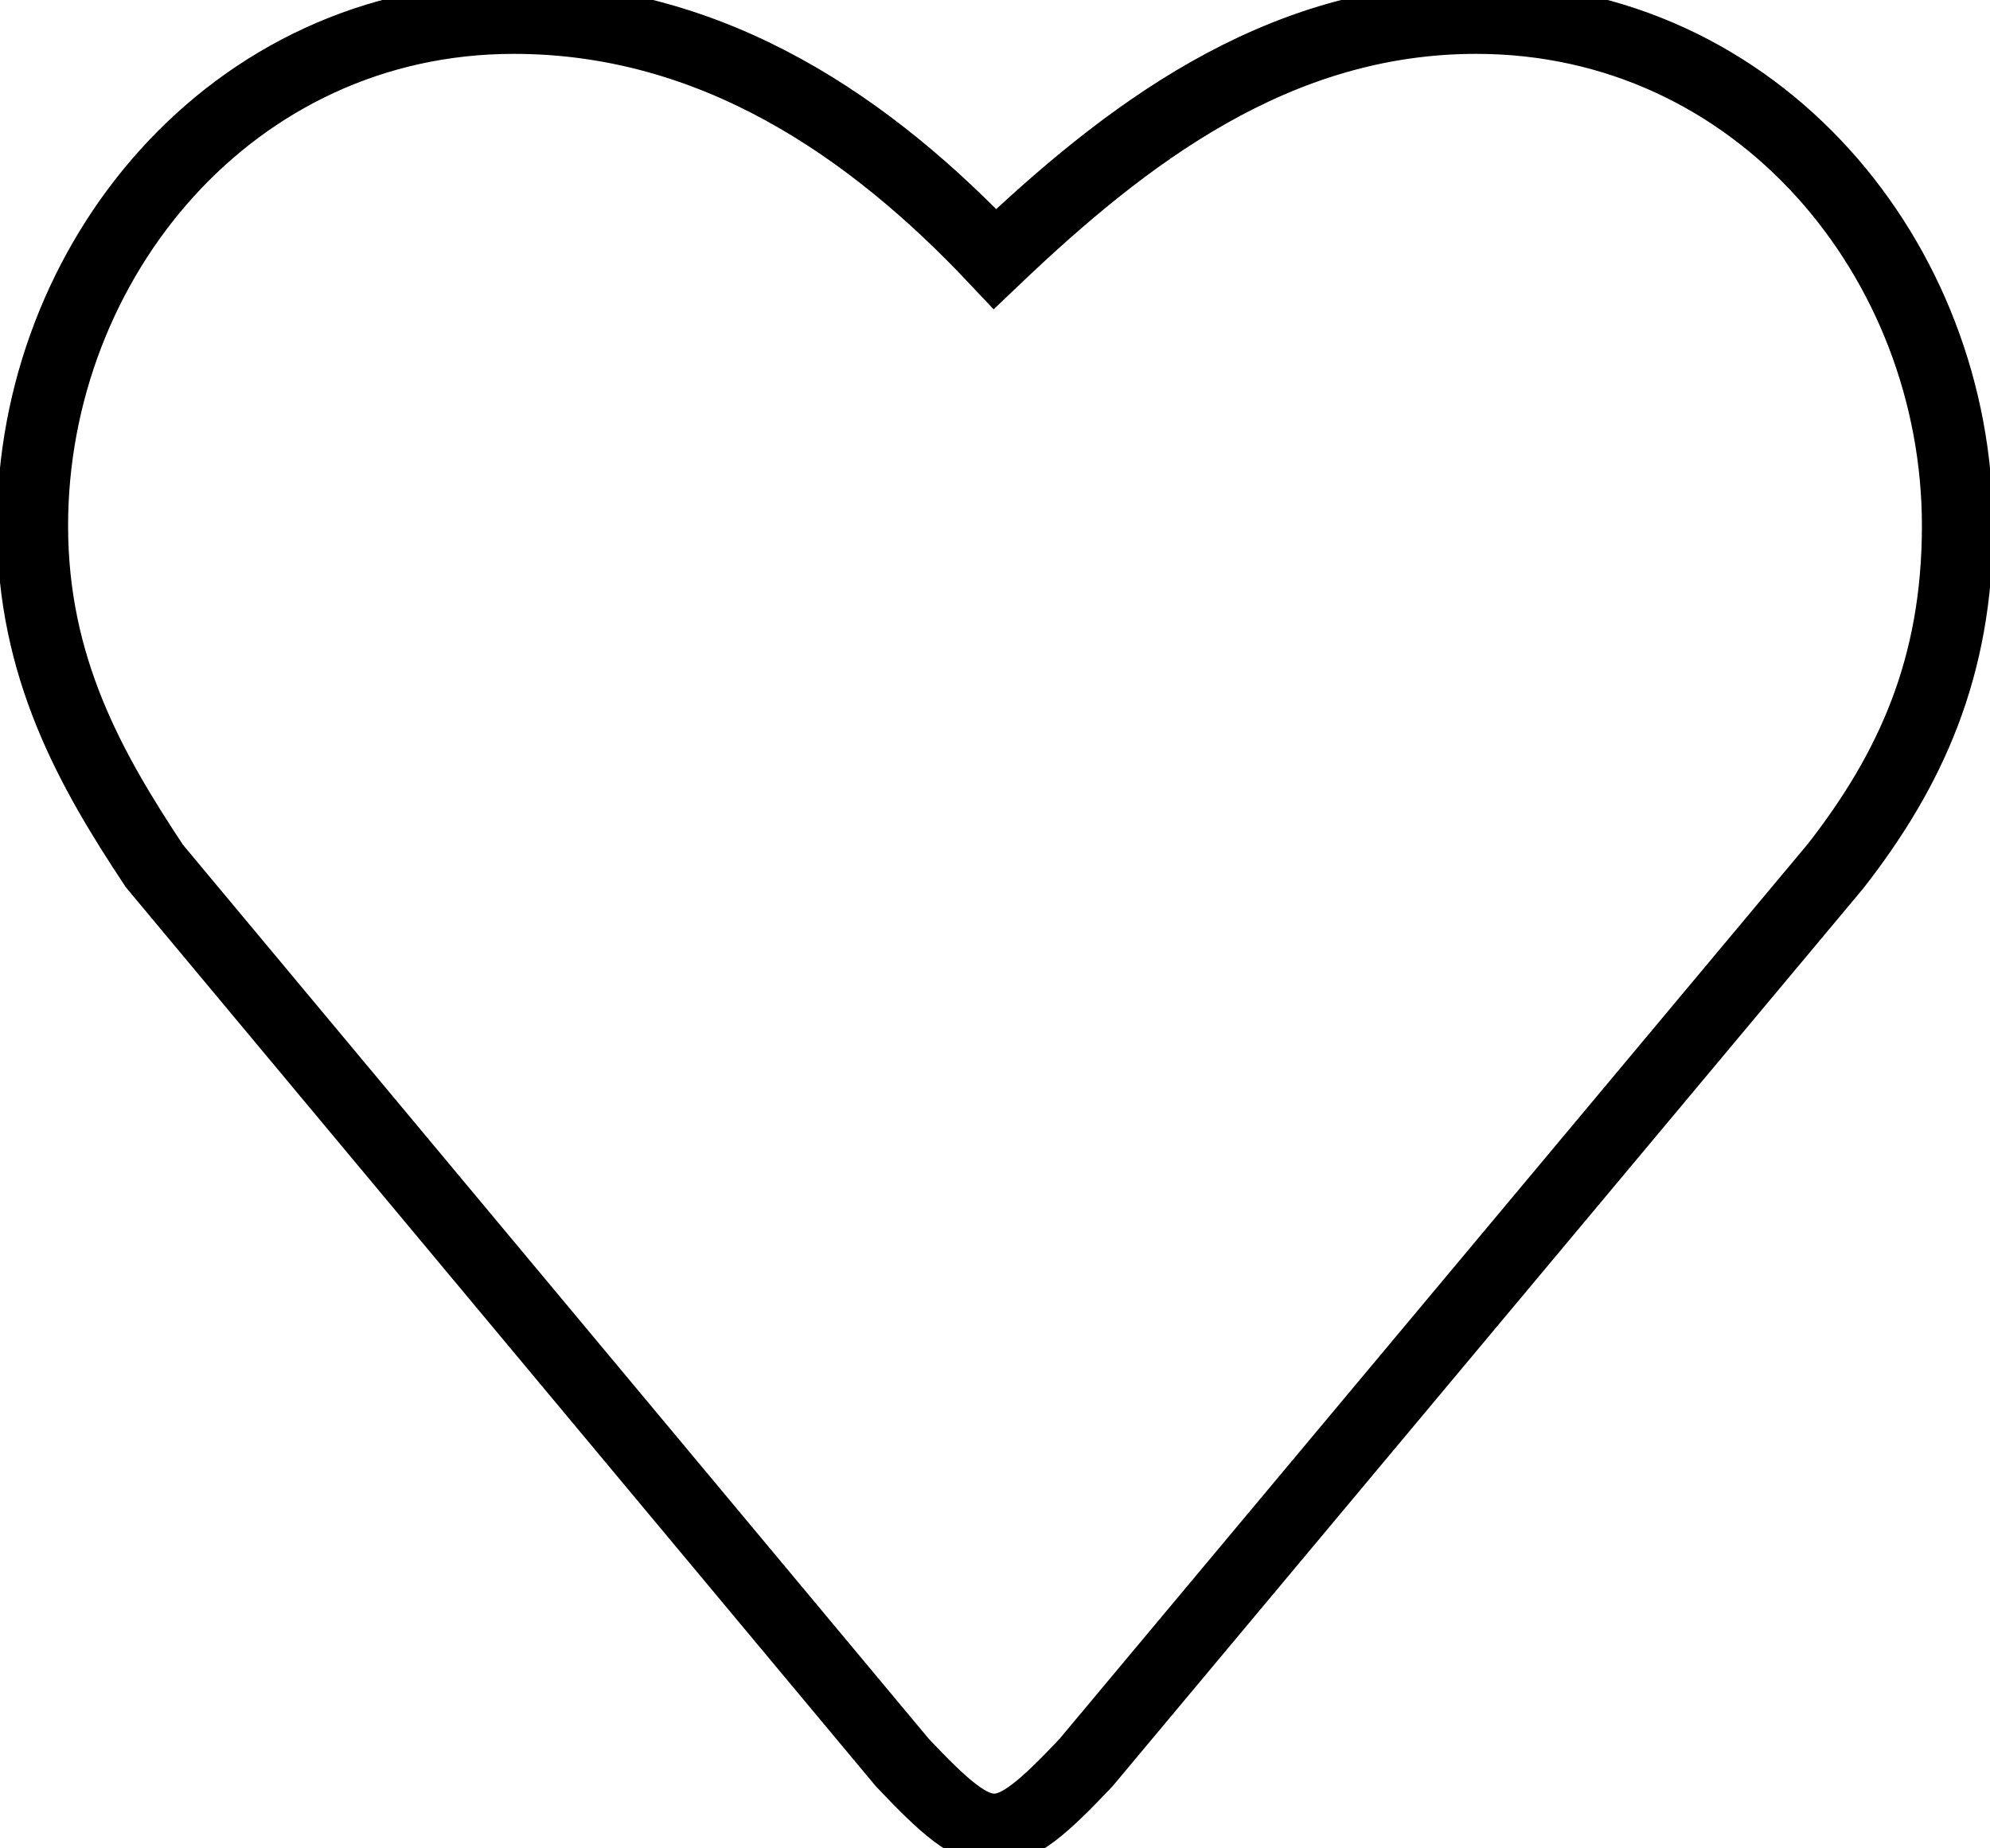
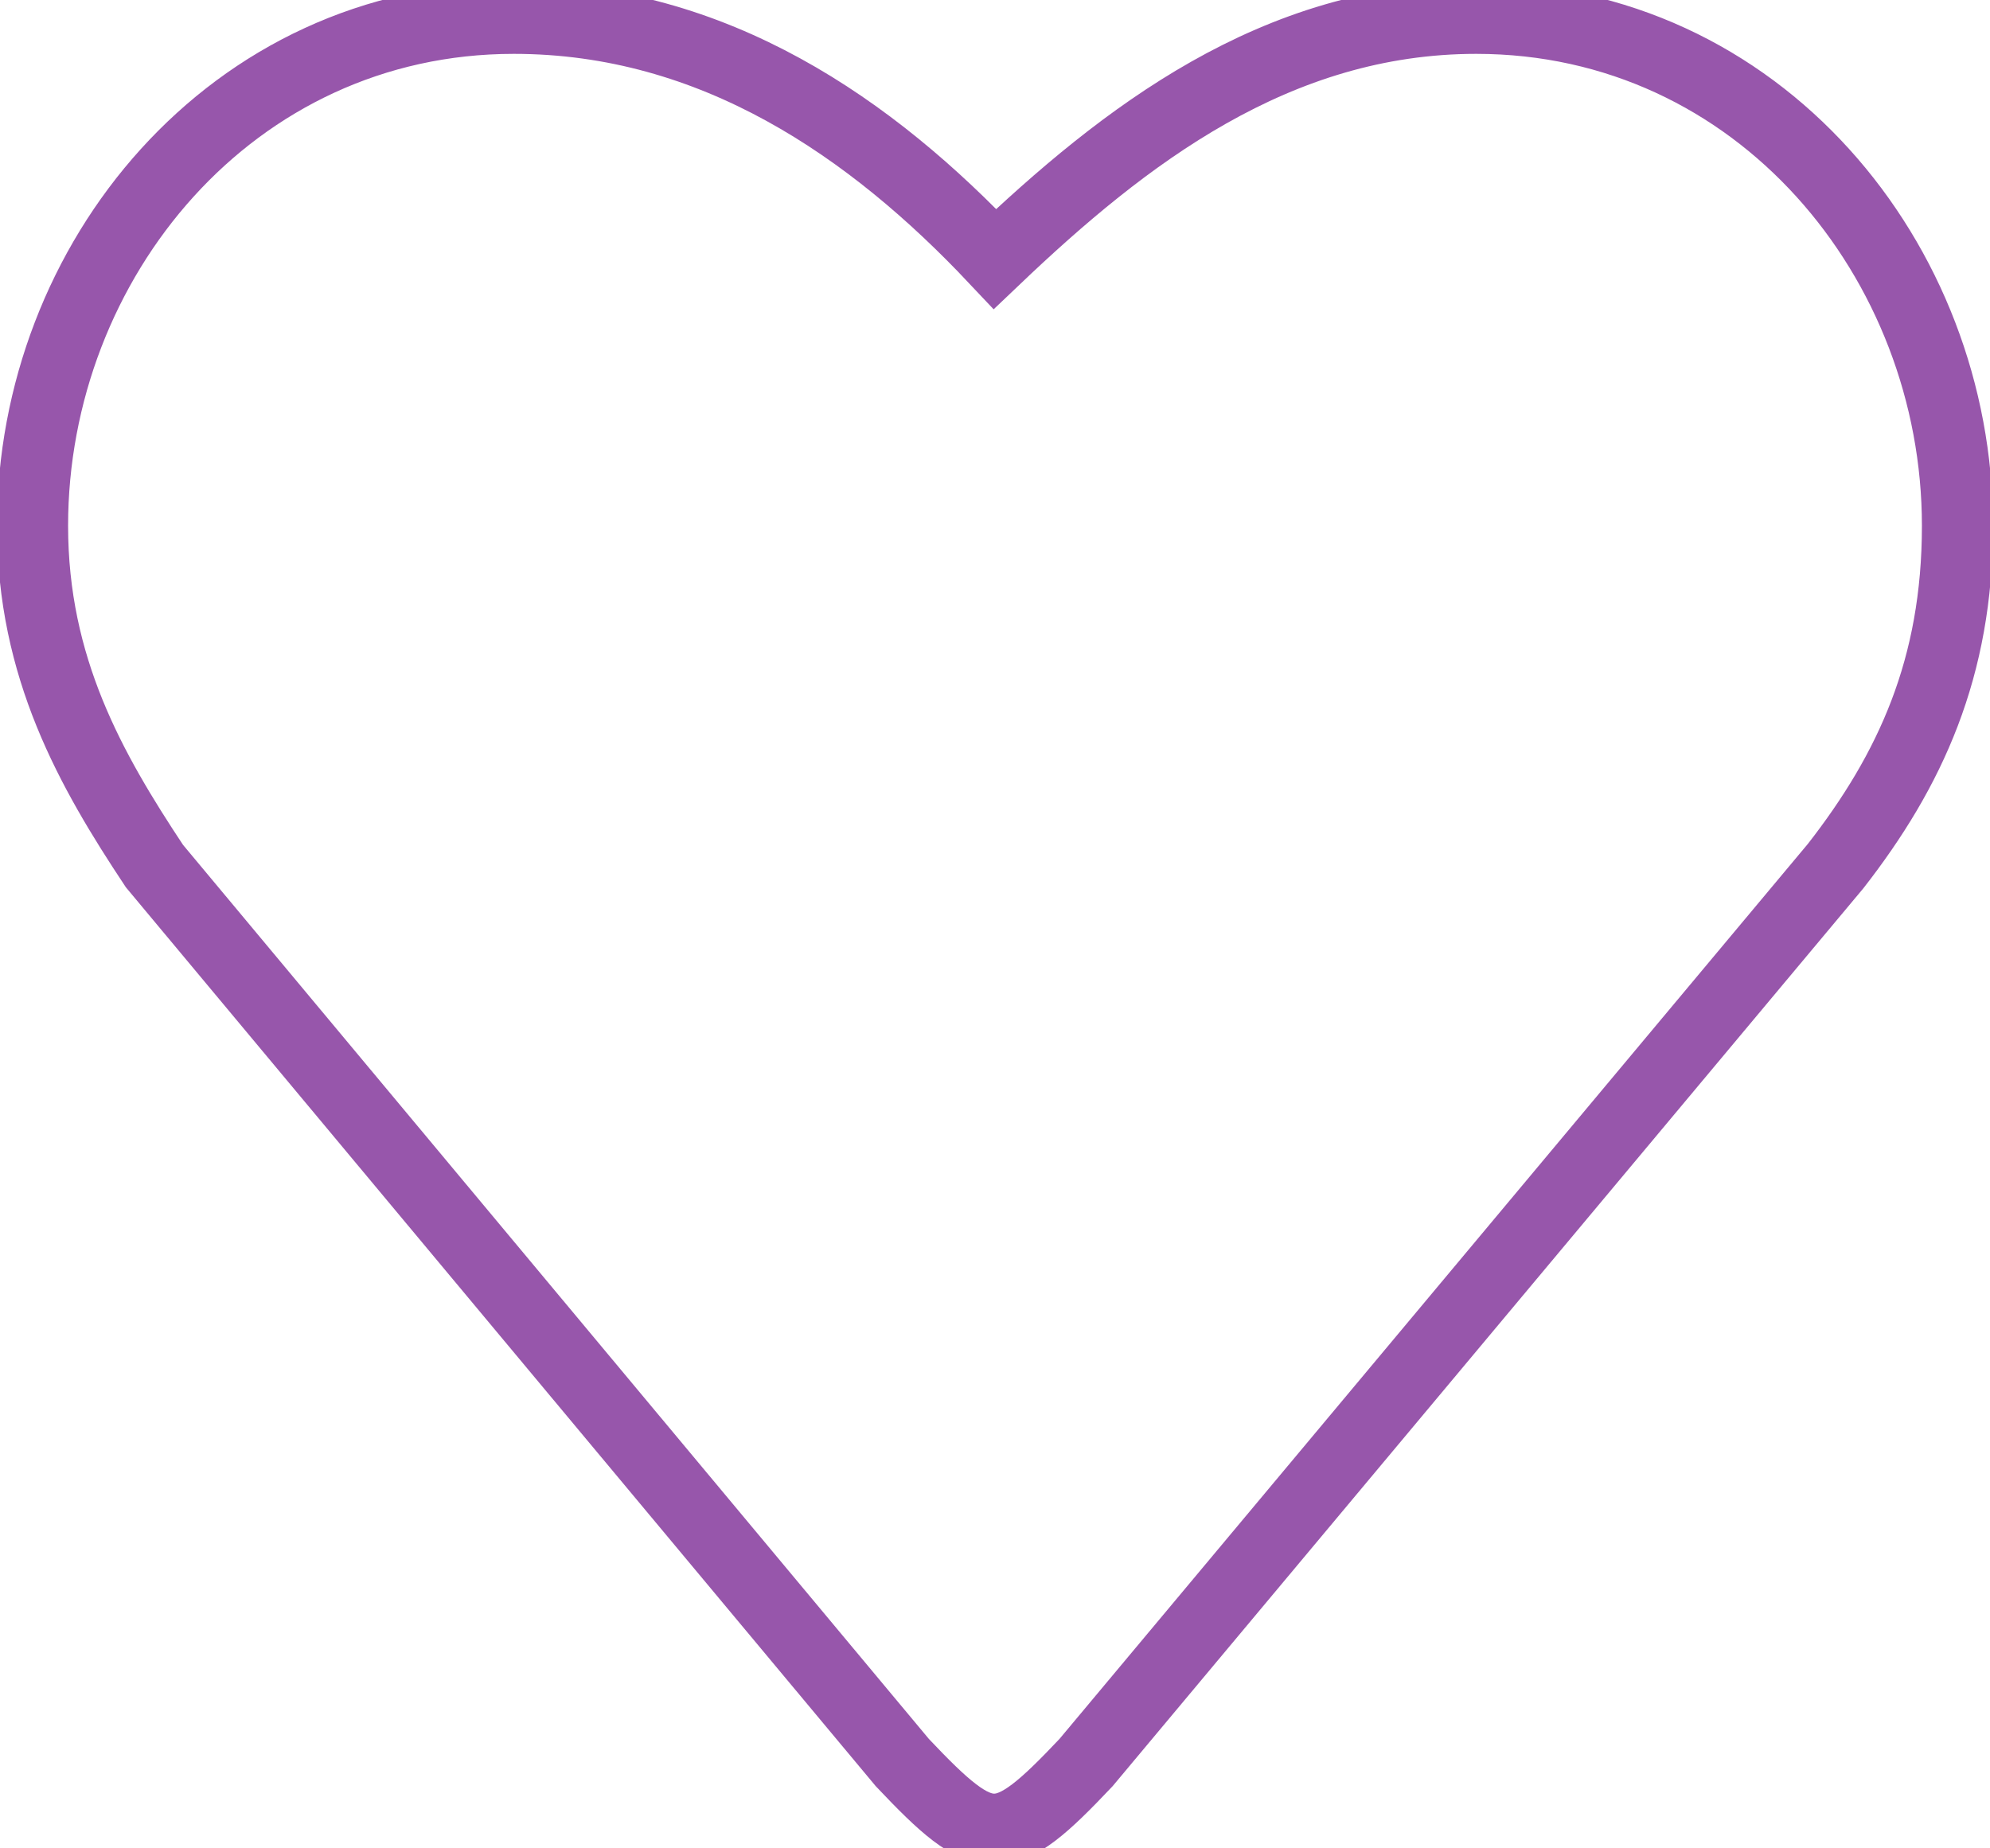
<svg xmlns="http://www.w3.org/2000/svg" width="28" height="26" viewBox="0 0 28 26" fill="none">
-   <path d="M20.771 0.258C17.95 0.258 15.816 1.914 14 3.644C12.27 1.808 10.05 0.258 7.229 0.258C3.256 0.258 0.458 3.674 0.458 7.399C0.458 9.397 1.277 10.837 2.173 12.188L12.696 24.804C13.877 26.054 14.1 26.054 15.281 24.804L25.828 12.188C26.881 10.837 27.542 9.397 27.542 7.399C27.542 3.674 24.744 0.258 20.771 0.258ZM24.156 11.838L14 " stroke="black" stroke-width="1" />
+   <path d="M20.771 0.258C17.95 0.258 15.816 1.914 14 3.644C12.27 1.808 10.05 0.258 7.229 0.258C3.256 0.258 0.458 3.674 0.458 7.399C0.458 9.397 1.277 10.837 2.173 12.188L12.696 24.804C13.877 26.054 14.1 26.054 15.281 24.804L25.828 12.188C26.881 10.837 27.542 9.397 27.542 7.399C27.542 3.674 24.744 0.258 20.771 0.258ZM24.156 11.838L14 " stroke="#9756AB" stroke-width="1" />
</svg>
